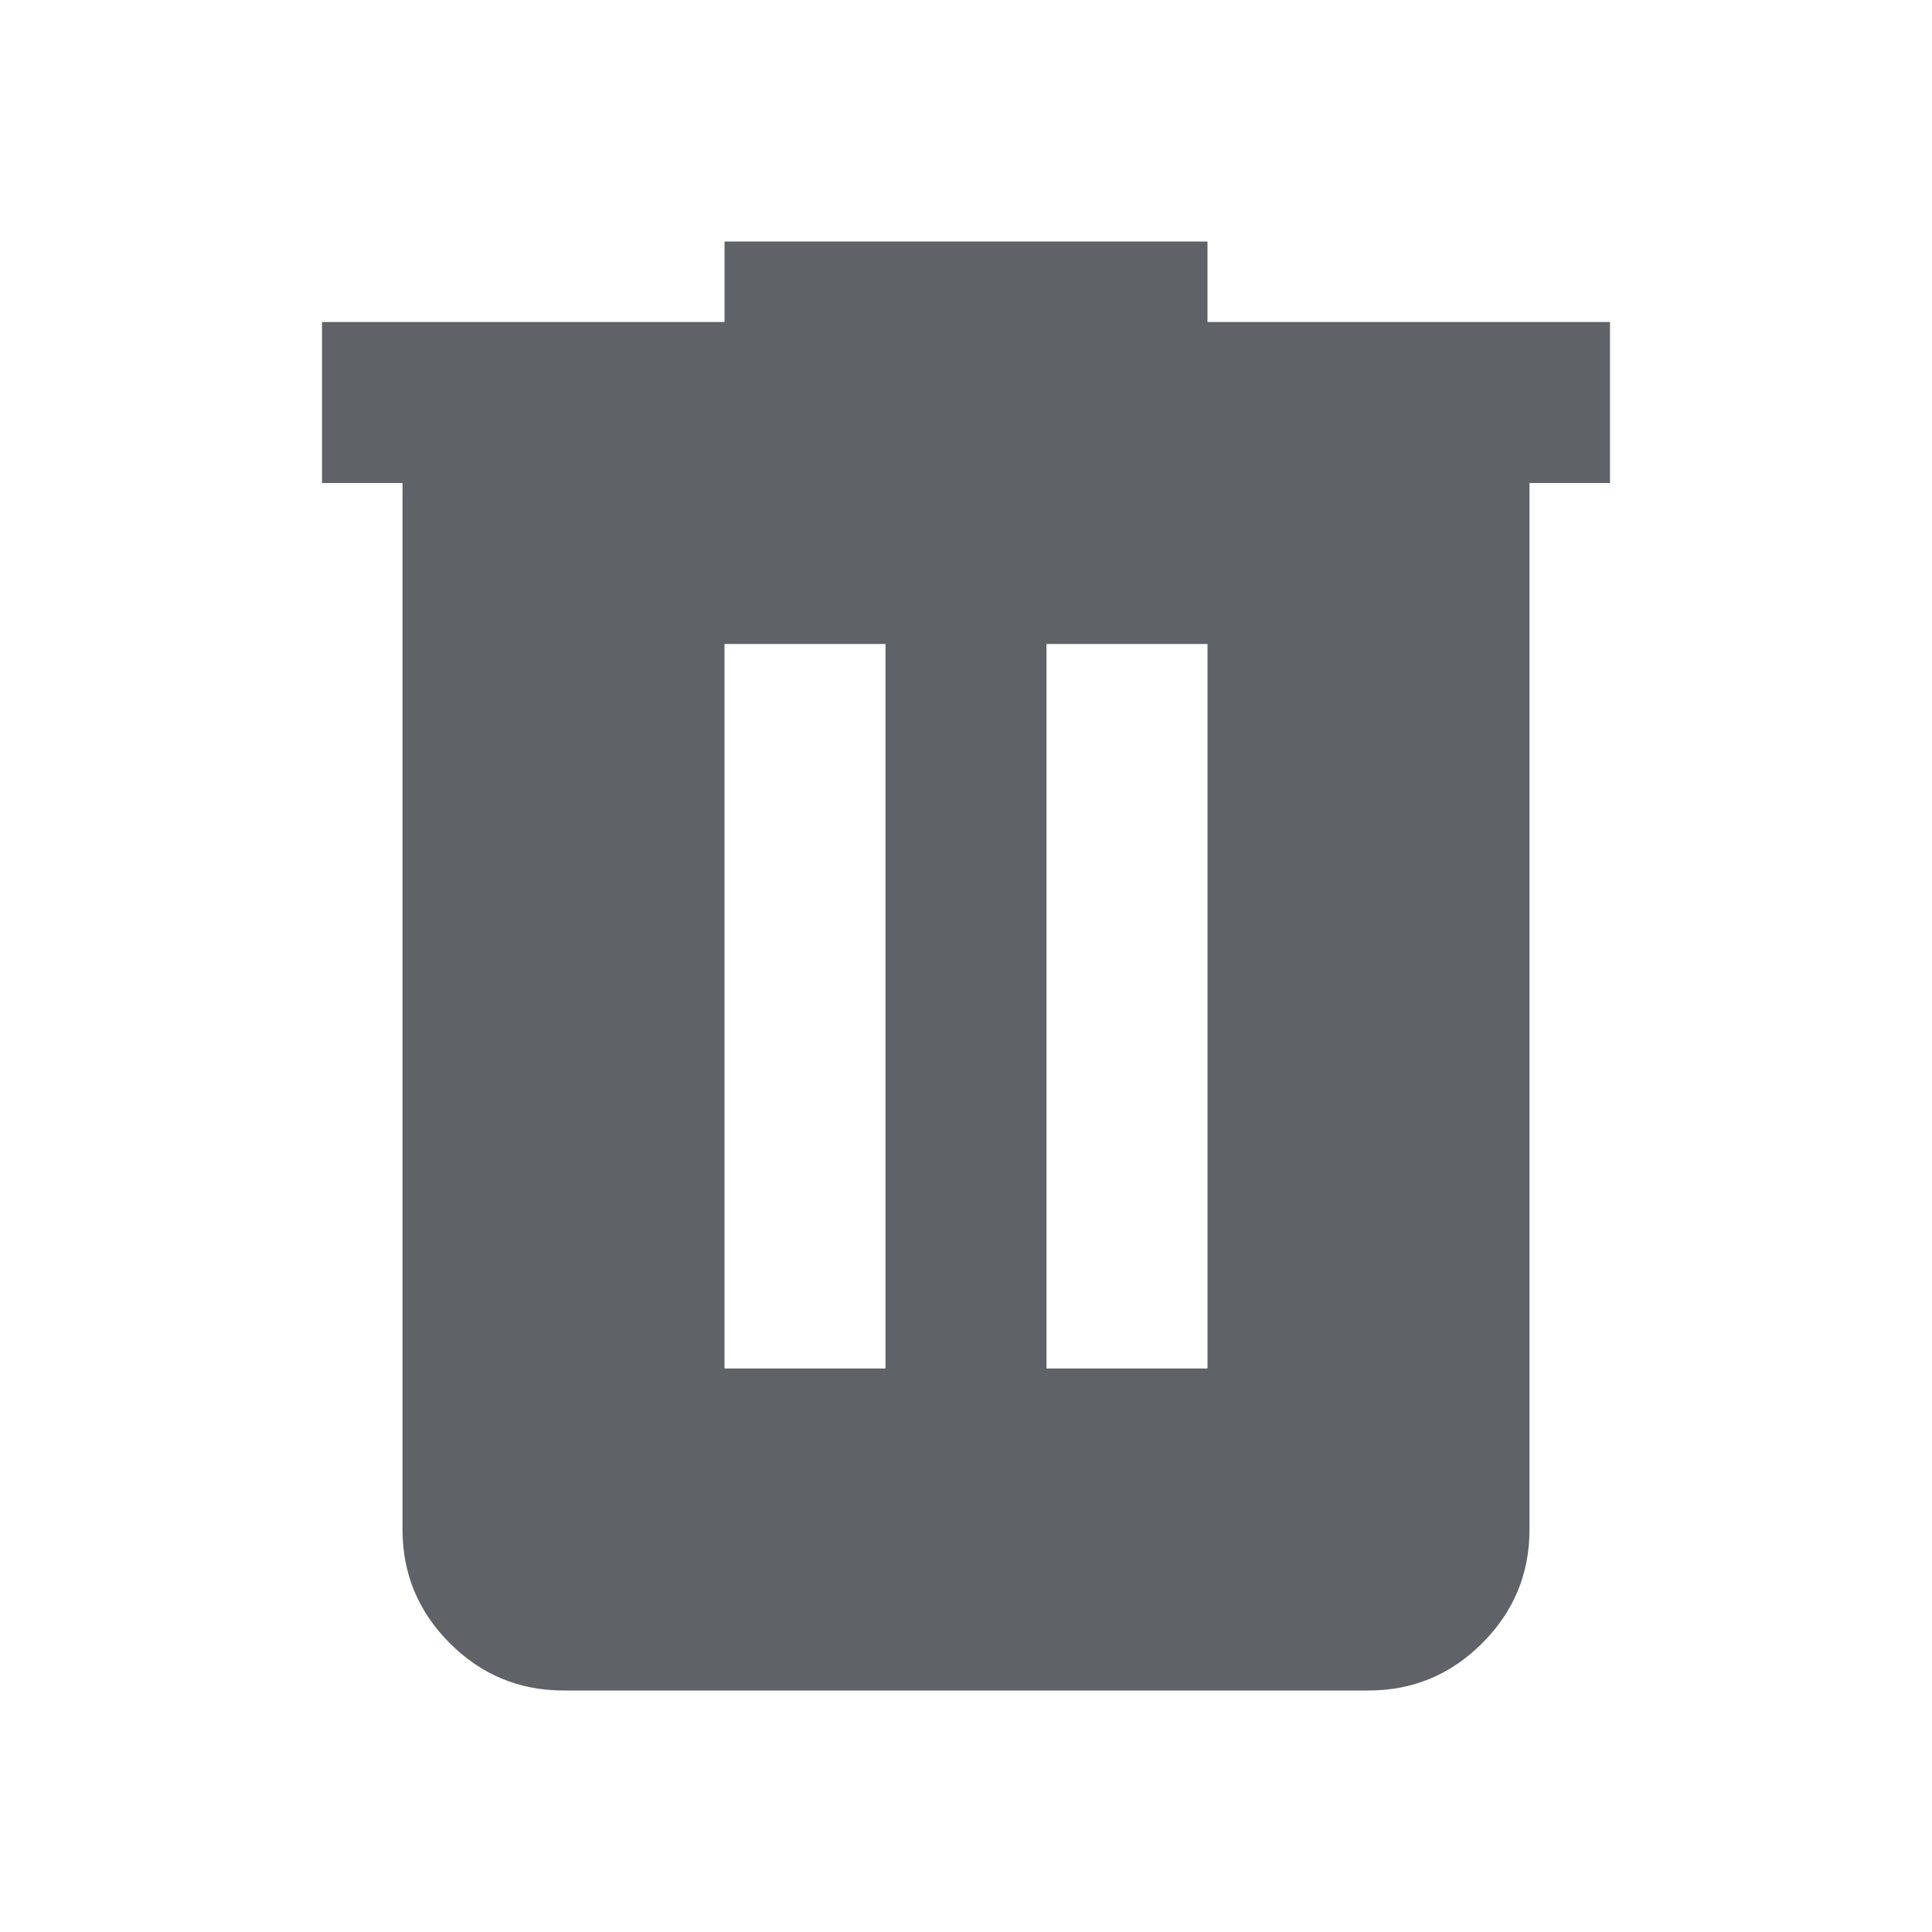
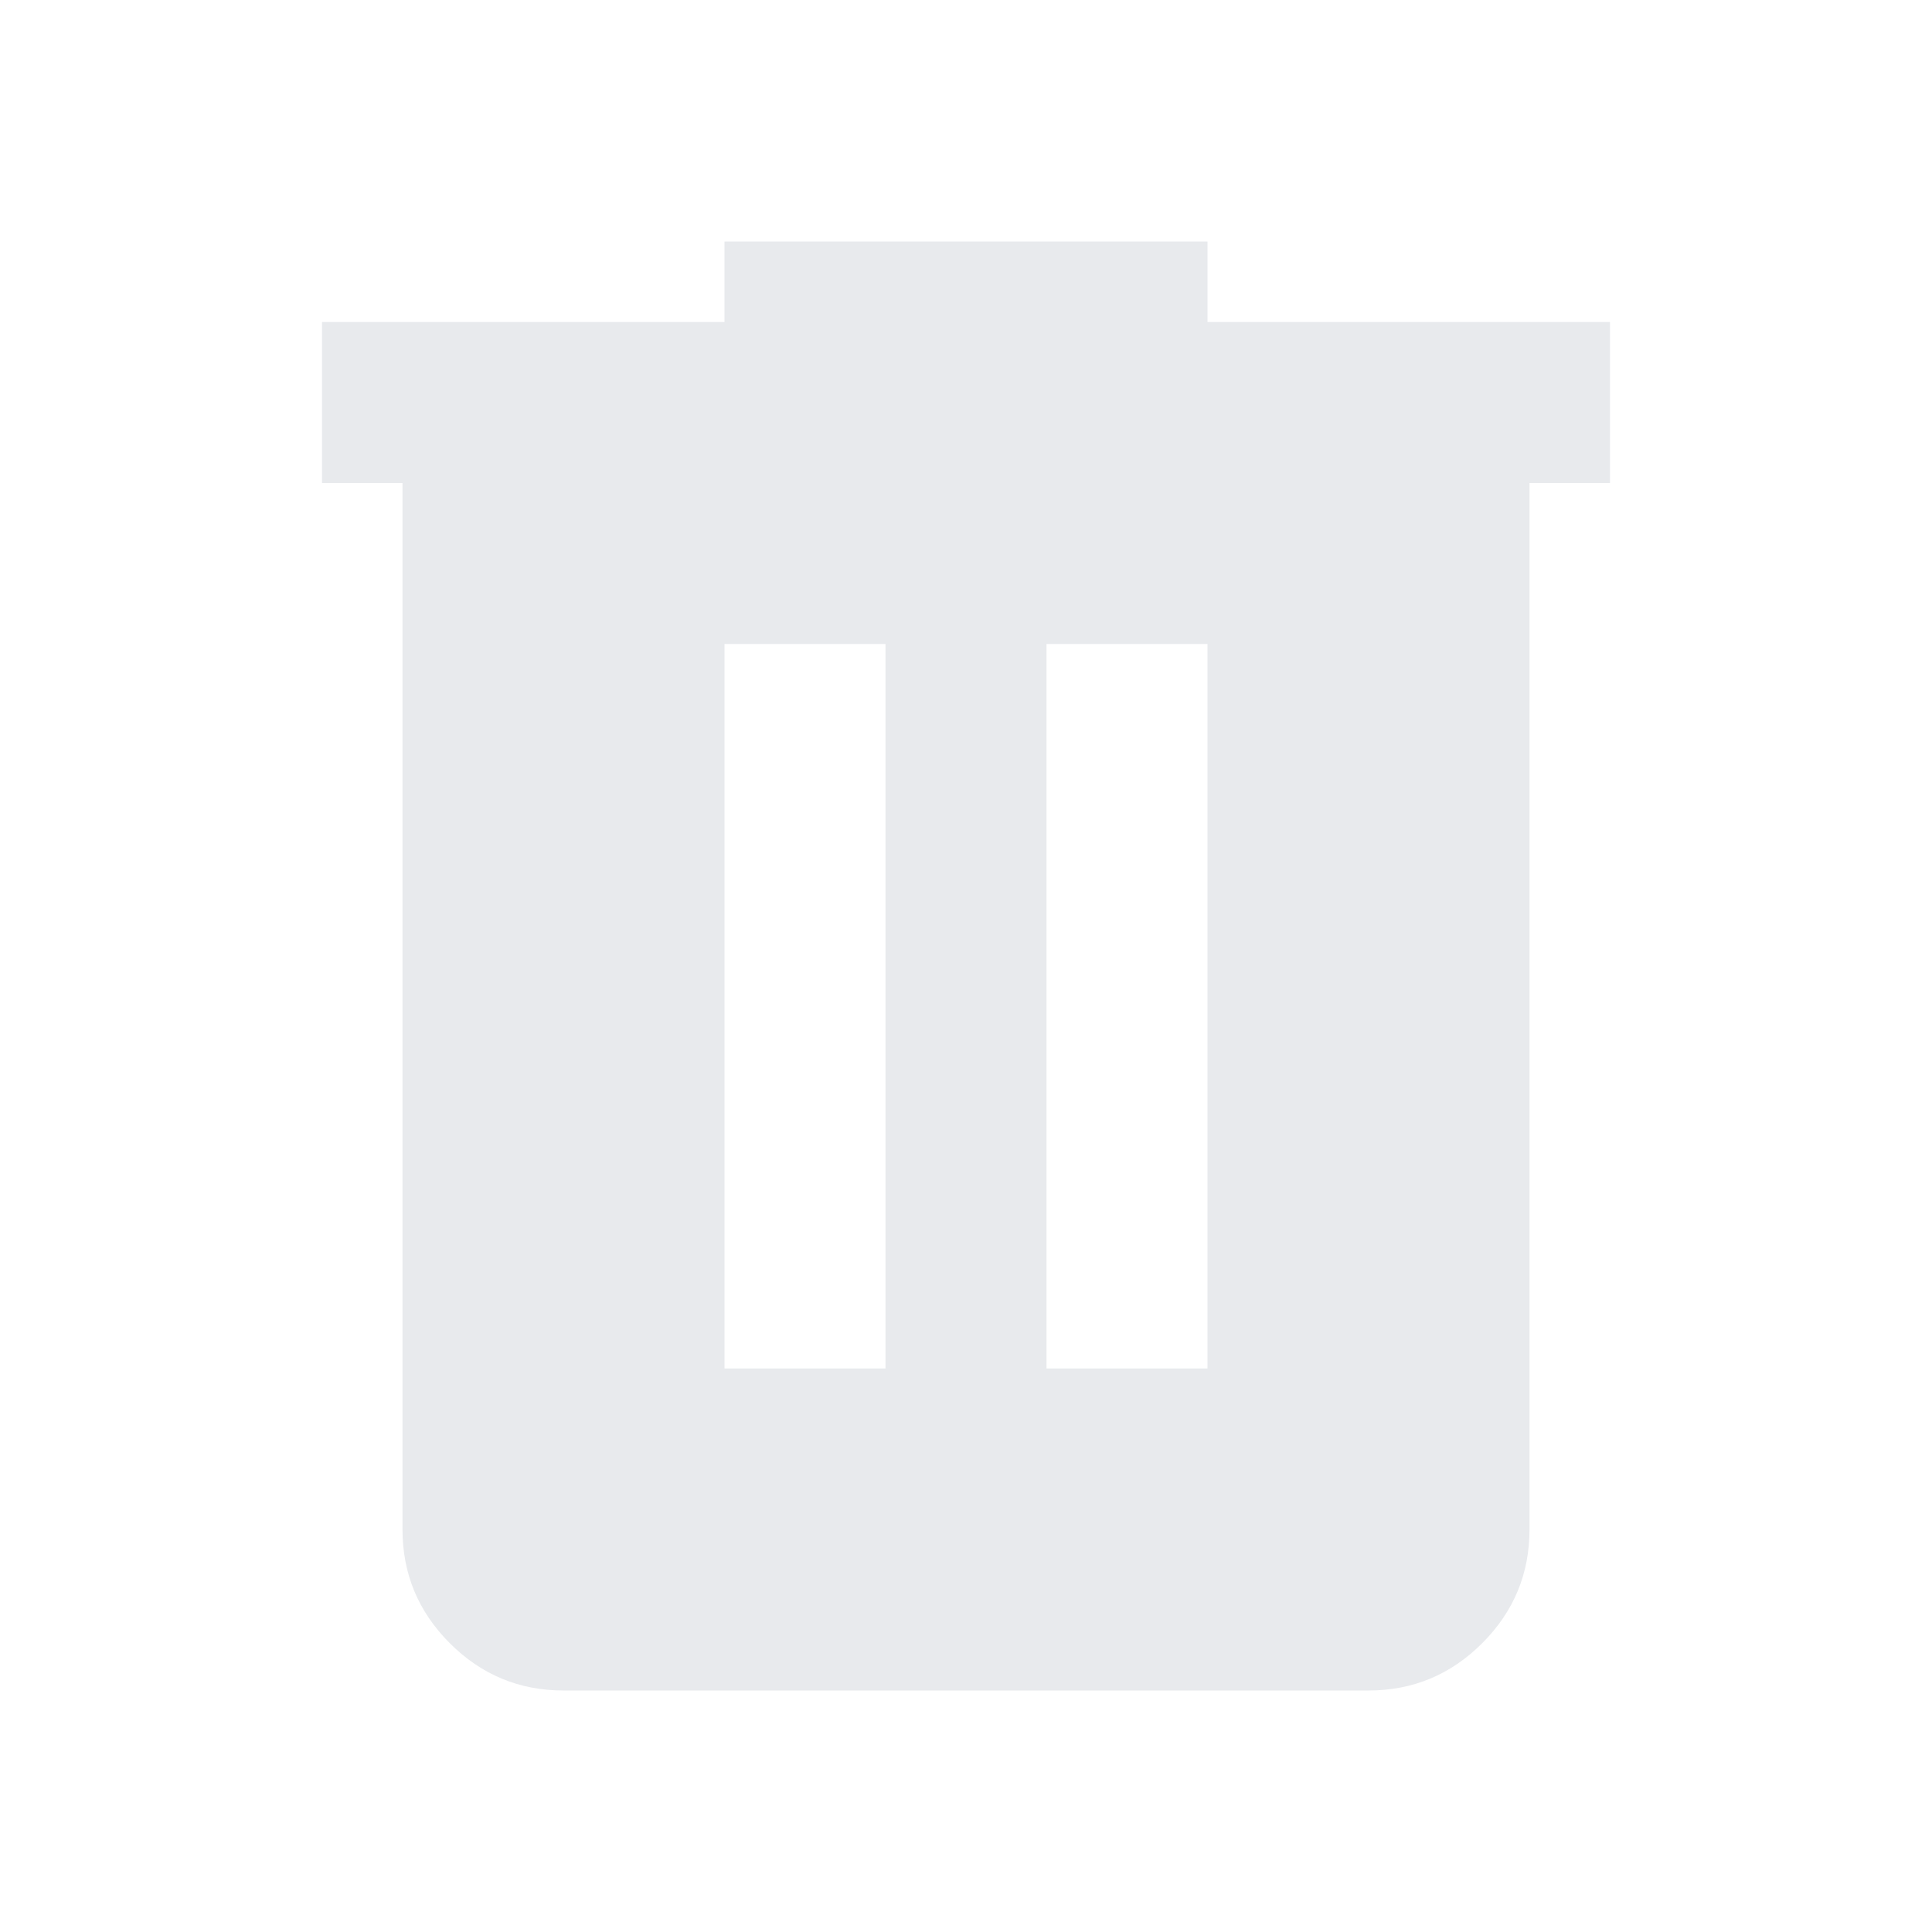
- <svg xmlns="http://www.w3.org/2000/svg" height="24px" viewBox="0 -960 960 960" width="24px" fill="#5f6368">
+ <svg xmlns="http://www.w3.org/2000/svg" height="24px" viewBox="0 -960 960 960" width="24px" fill="#e8eaed">
  <path d="M280-120q-33 0-56.5-23.5T200-200v-520h-40v-80h200v-40h240v40h200v80h-40v520q0 33-23.5 56.5T680-120H280Zm80-160h80v-360h-80v360Zm160 0h80v-360h-80v360Z" />
</svg>
